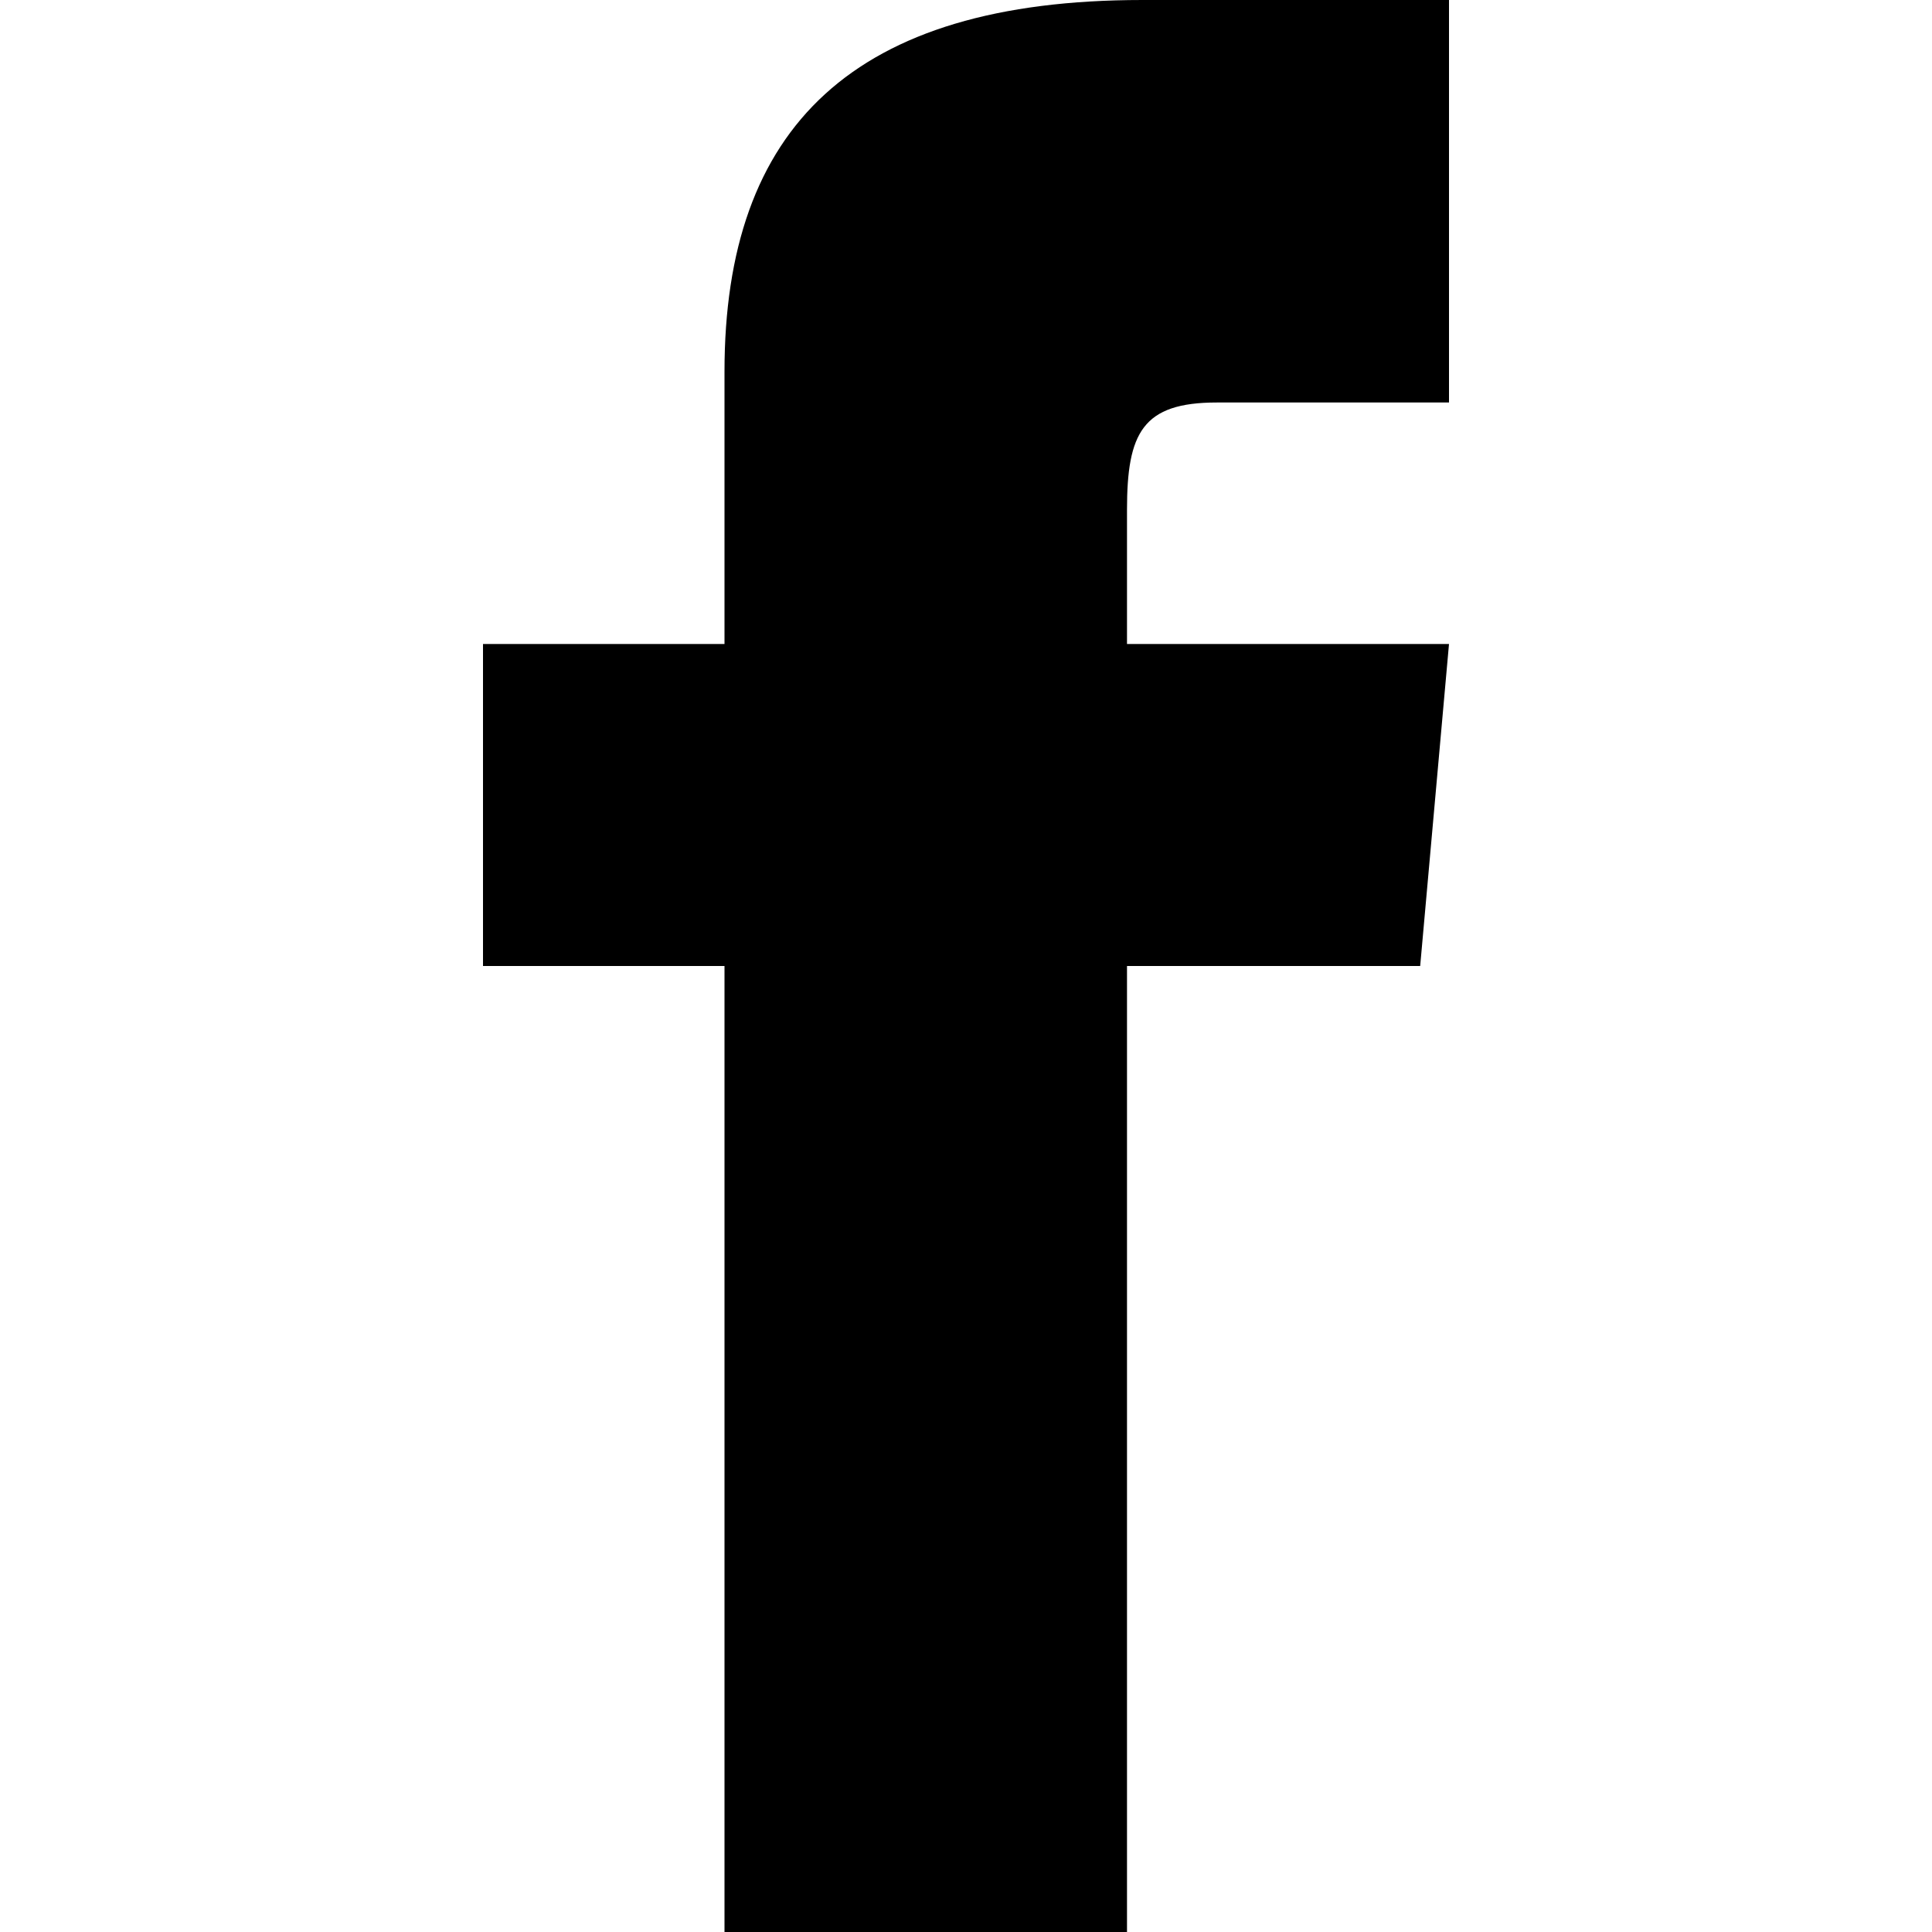
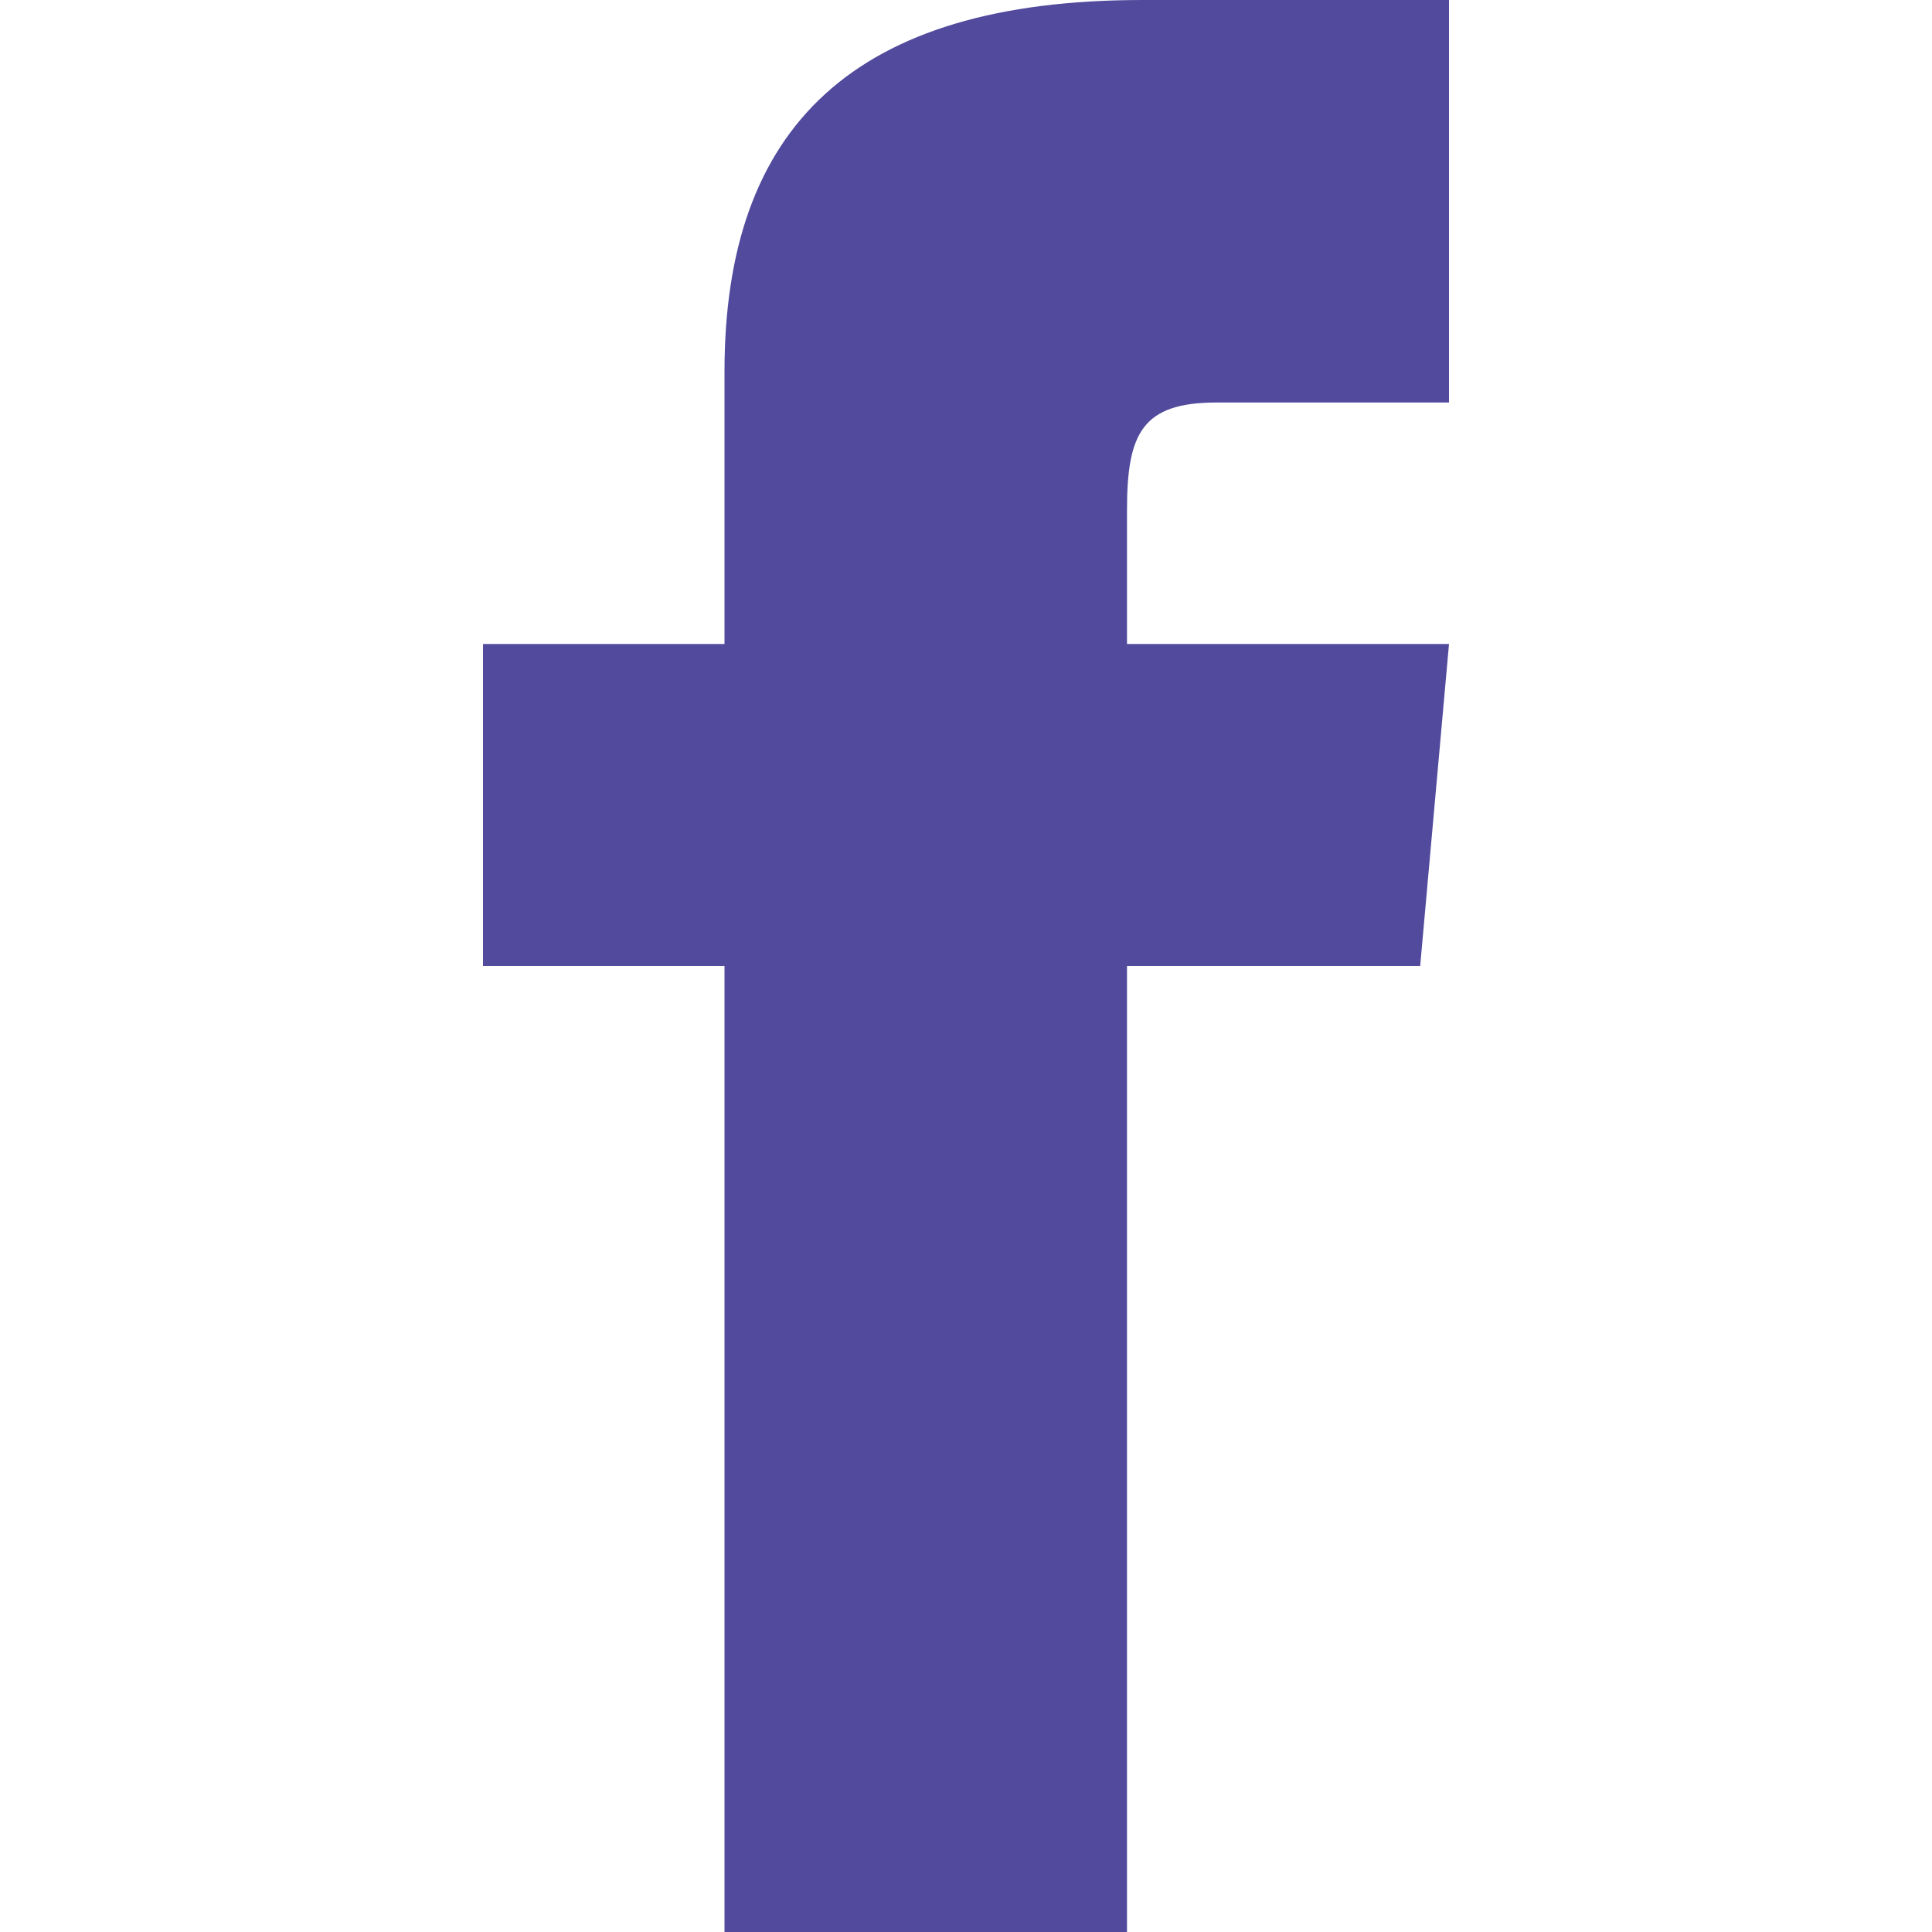
<svg xmlns="http://www.w3.org/2000/svg" width="24" height="24" viewBox="0 0 24 24">
-   <path d="M9 8h-3v4h3v12h5v-12h3.642l.358-4h-4v-1.667c0-.955.192-1.333 1.115-1.333h2.885v-5h-3.808c-3.596 0-5.192 1.583-5.192 4.615v3.385z" />
+   <path fill="#514a9d" d="M9 8h-3v4h3v12h5v-12h3.642l.358-4h-4v-1.667c0-.955.192-1.333 1.115-1.333h2.885v-5h-3.808c-3.596 0-5.192 1.583-5.192 4.615v3.385z" />
</svg>
